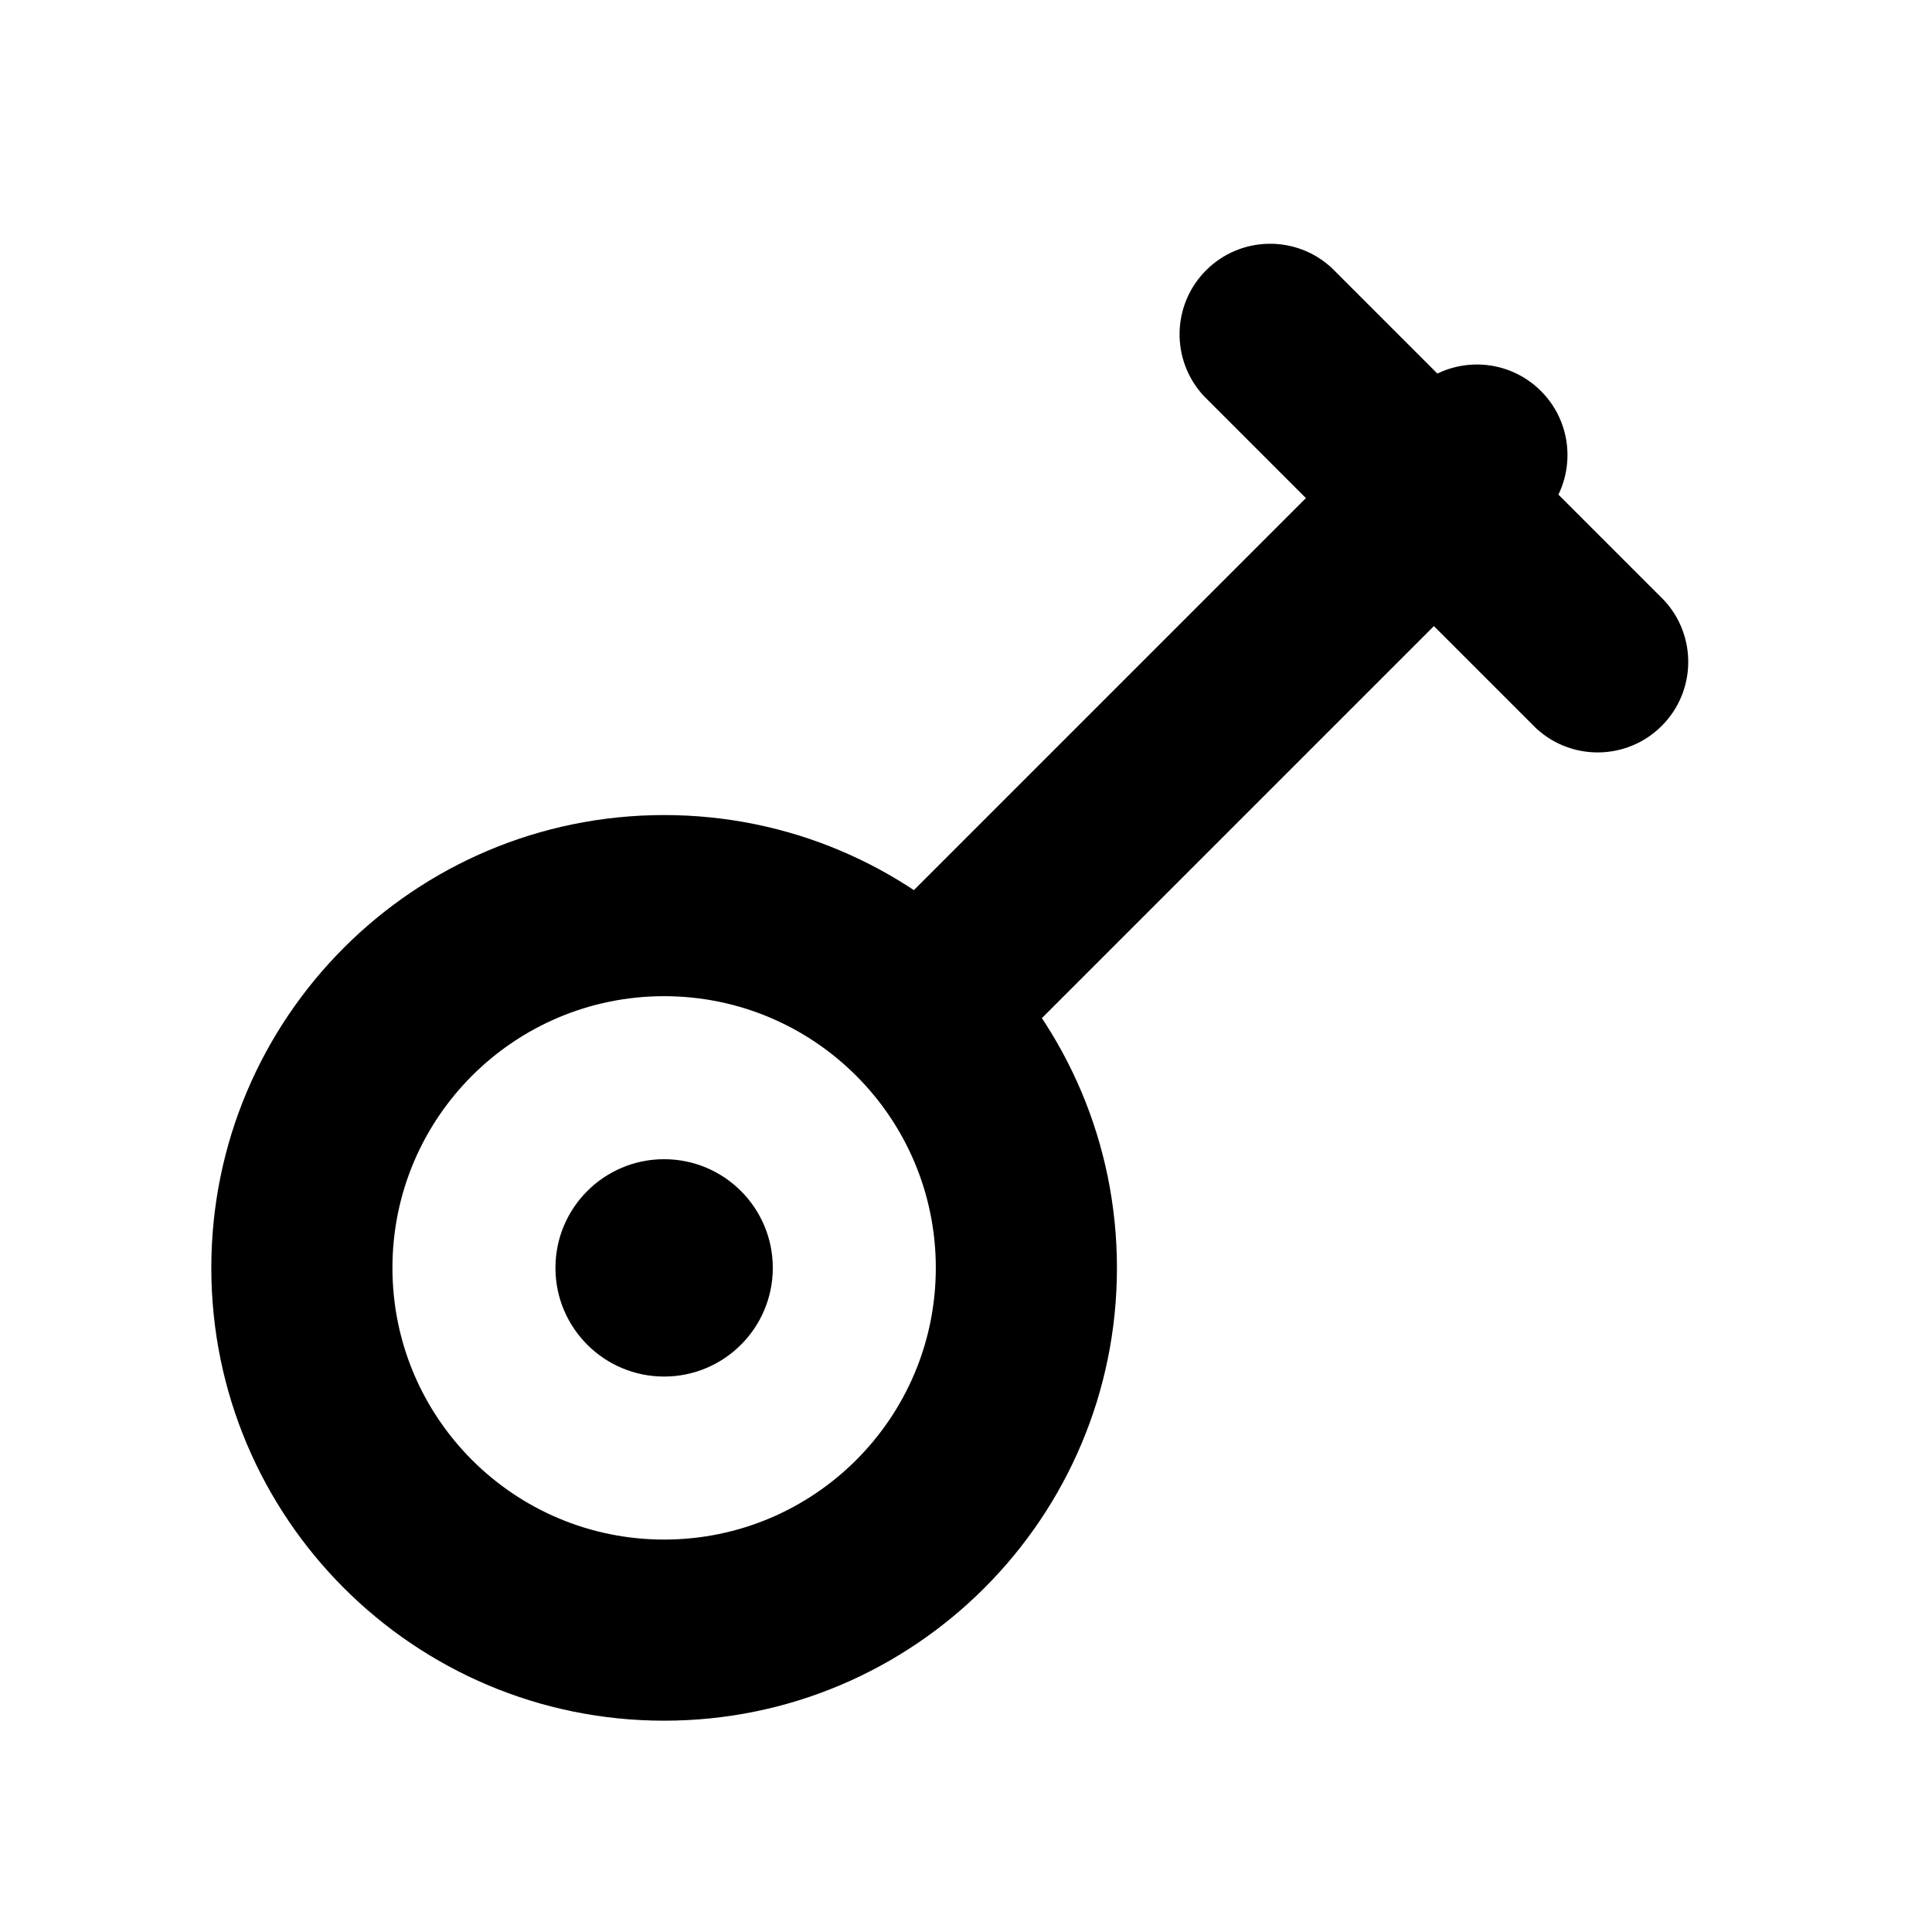
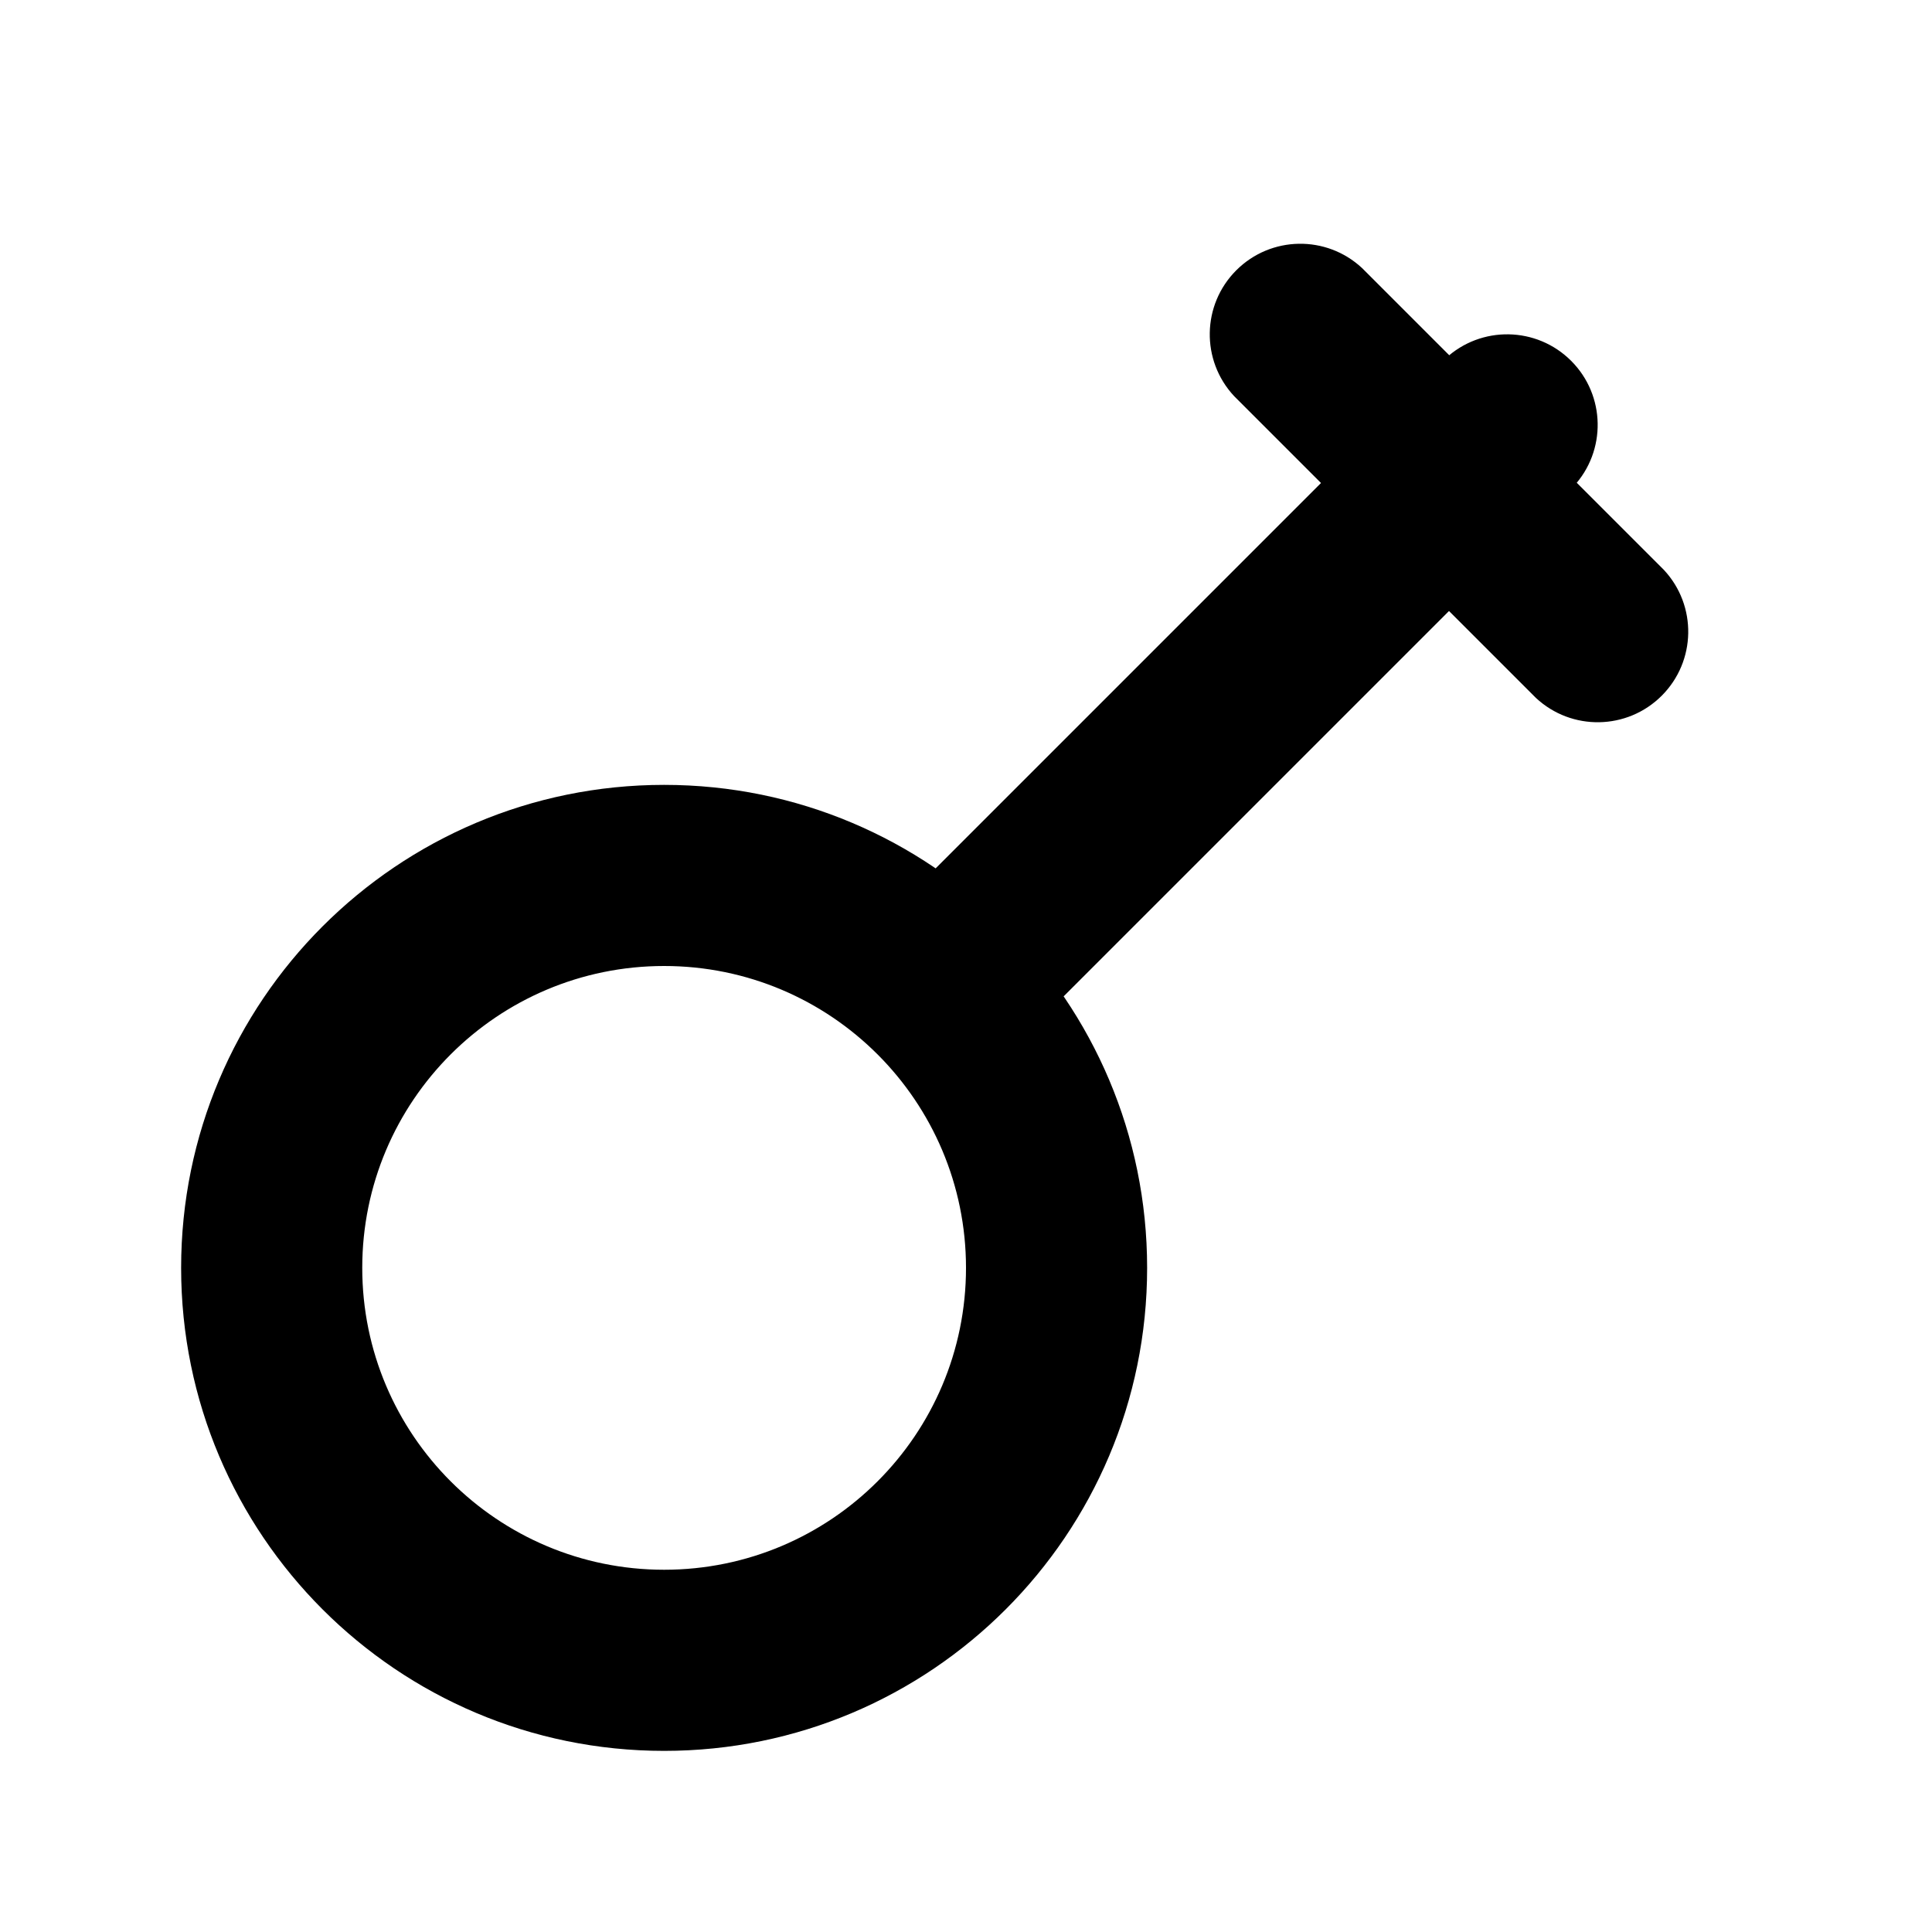
<svg xmlns="http://www.w3.org/2000/svg" viewBox="0 0 16 16">
-   <path d="M1.75 10.5A3.75 3.75 0 0 1 9.25 10.5A3.75 3.75 0 0 1 1.75 10.5ZM3.25 10.5A2.25 2.25 0 0 0 7.75 10.5A2.25 2.25 0 0 0 3.25 10.5ZM4.6 10.5A0.9 0.9 0 0 1 6.4 10.5A0.9 0.9 0 0 1 4.6 10.5ZM7.22 7.72L11.72 3.22A0.75 0.75 0 0 1 12.78 4.28L8.28 8.78A0.75 0.75 0 0 1 7.22 7.72ZM11.03 2.22L13.78 4.97A0.75 0.75 0 0 1 12.72 6.03L9.97 3.28A0.75 0.75 0 0 1 11.03 2.22Z" />
+   <path d="M1.5 10.5A4 4 0 0 1 9.5 10.5A4 4 0 0 1 1.5 10.5ZM3 10.5A2.5 2.5 0 0 0 8 10.5A2.5 2.5 0 0 0 3 10.5ZM7.47 7.47L11.97 2.97A0.75 0.75 0 0 1 13.03 4.03L8.53 8.53A0.75 0.75 0 0 1 7.47 7.47ZM11.28 2.22L13.78 4.72A0.75 0.75 0 0 1 12.72 5.78L10.22 3.28A0.75 0.75 0 0 1 11.28 2.22Z" />
</svg>
